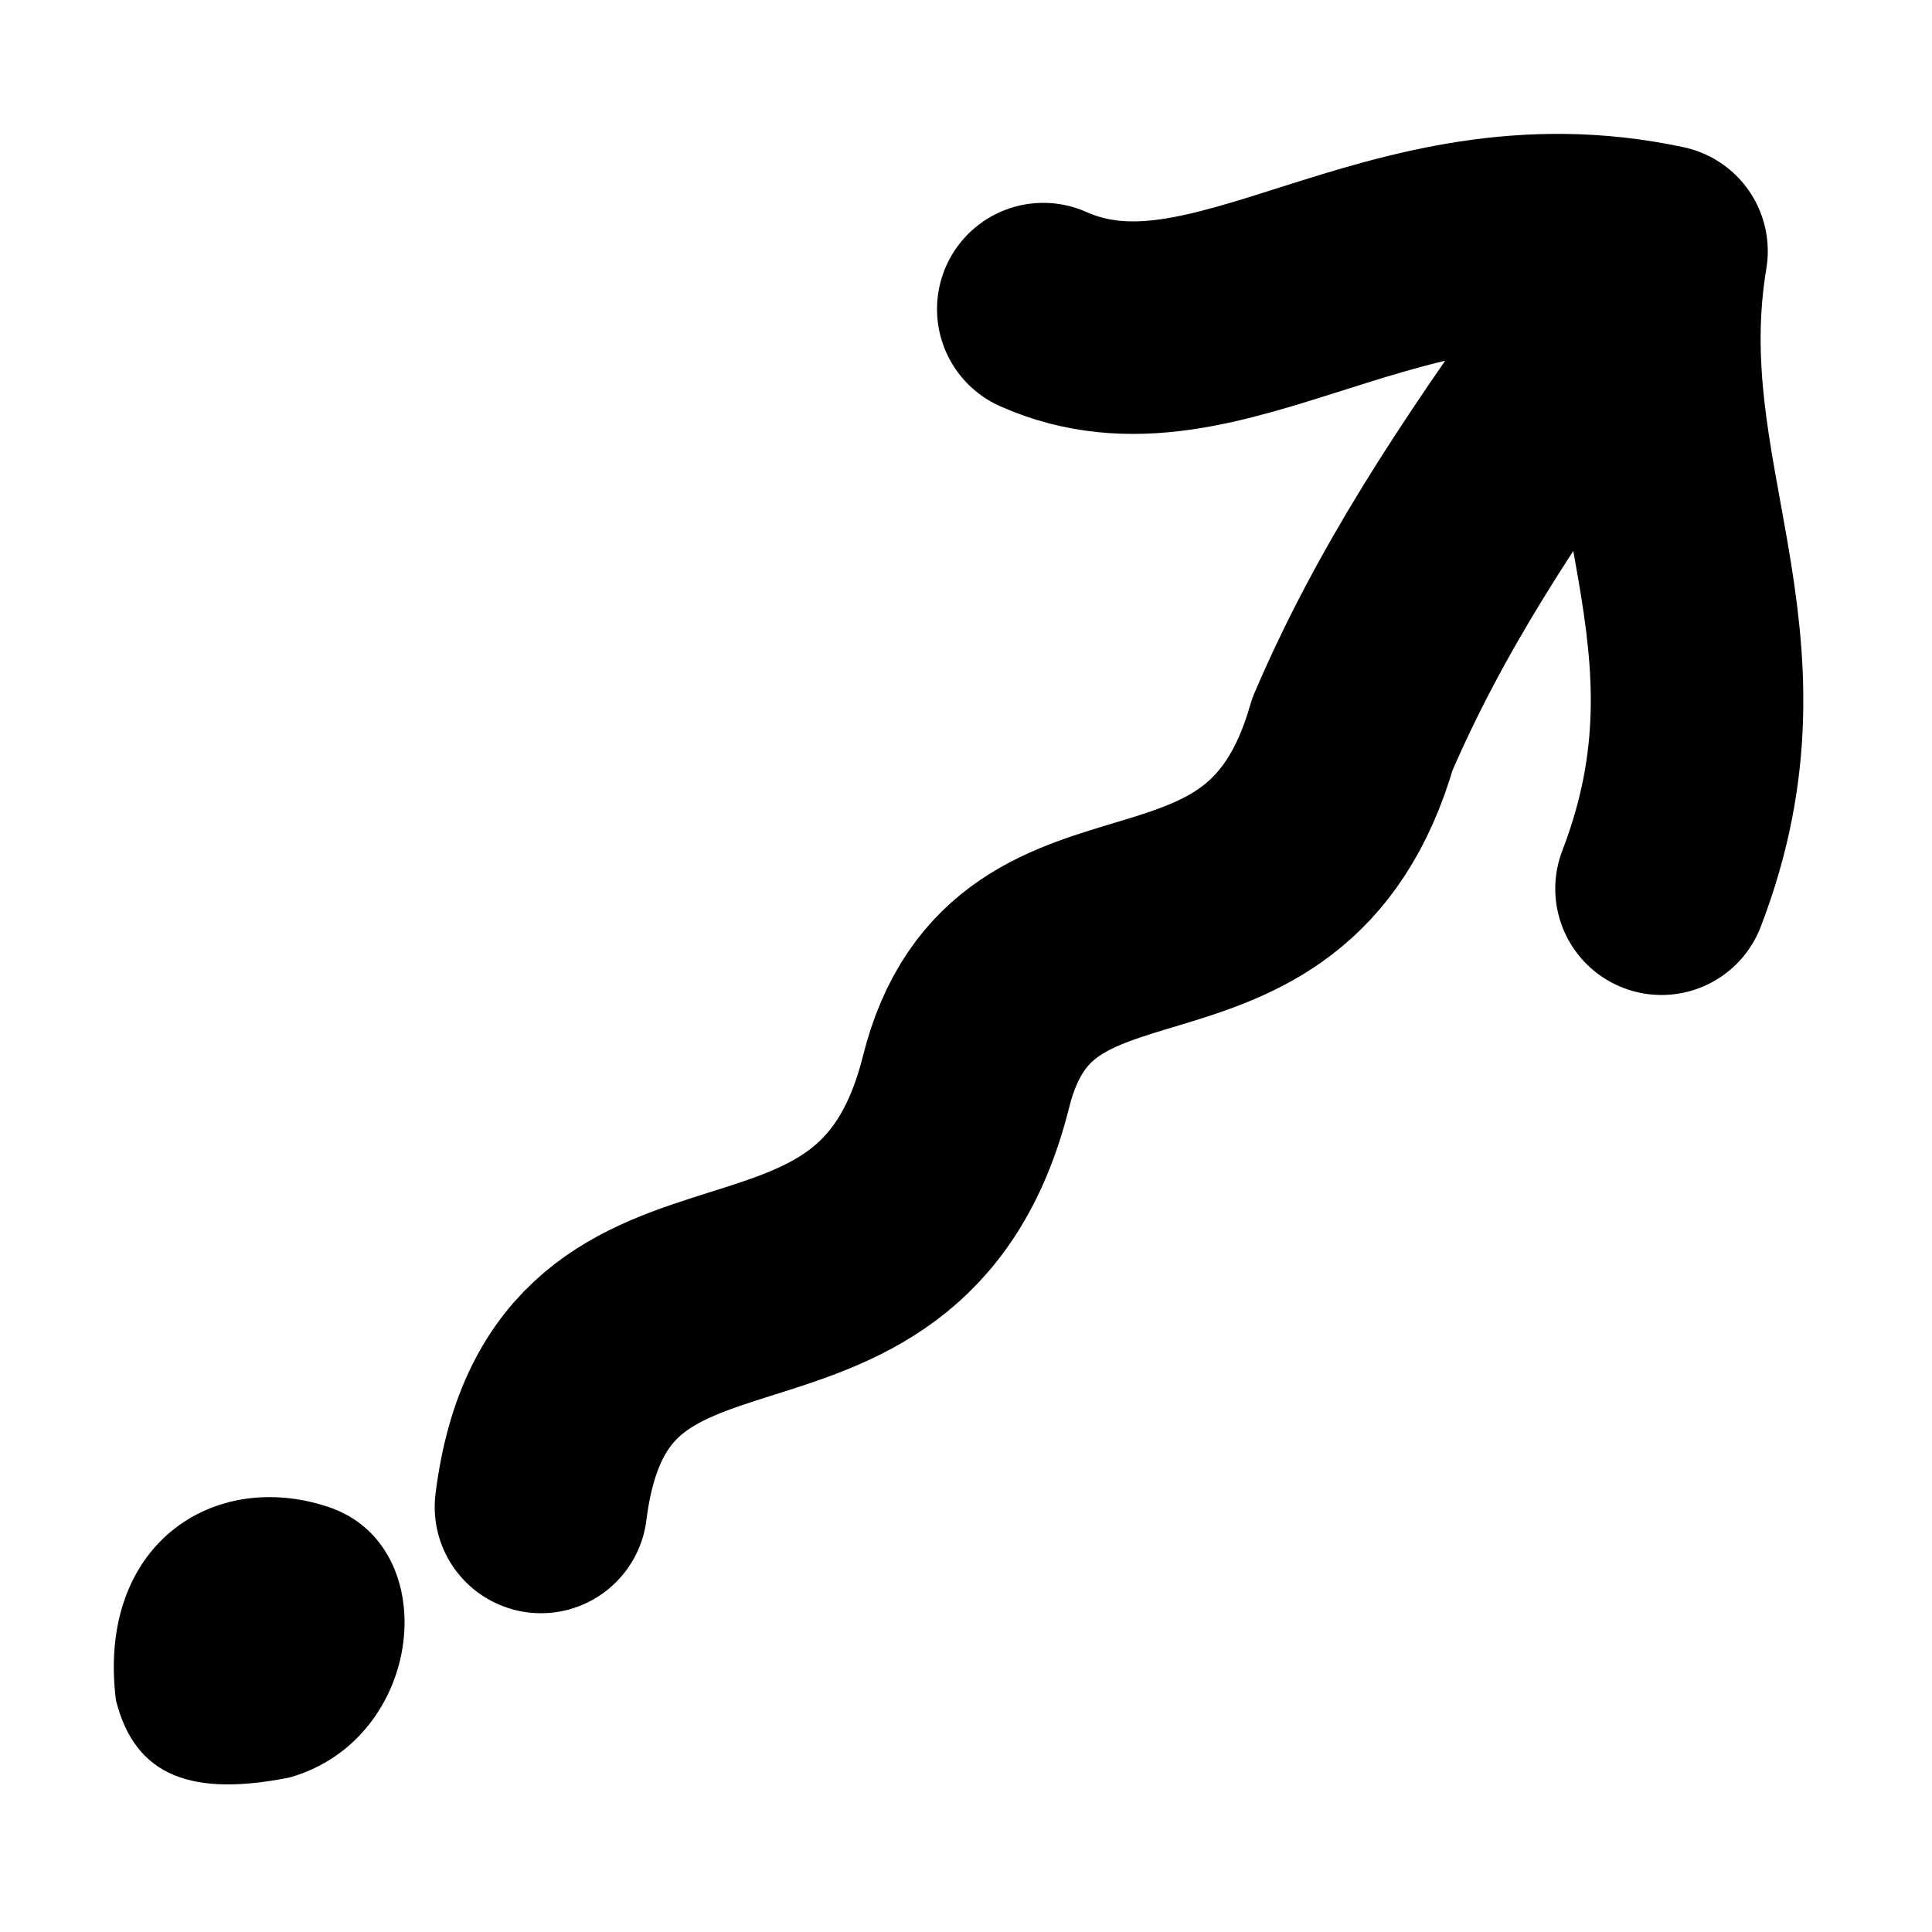
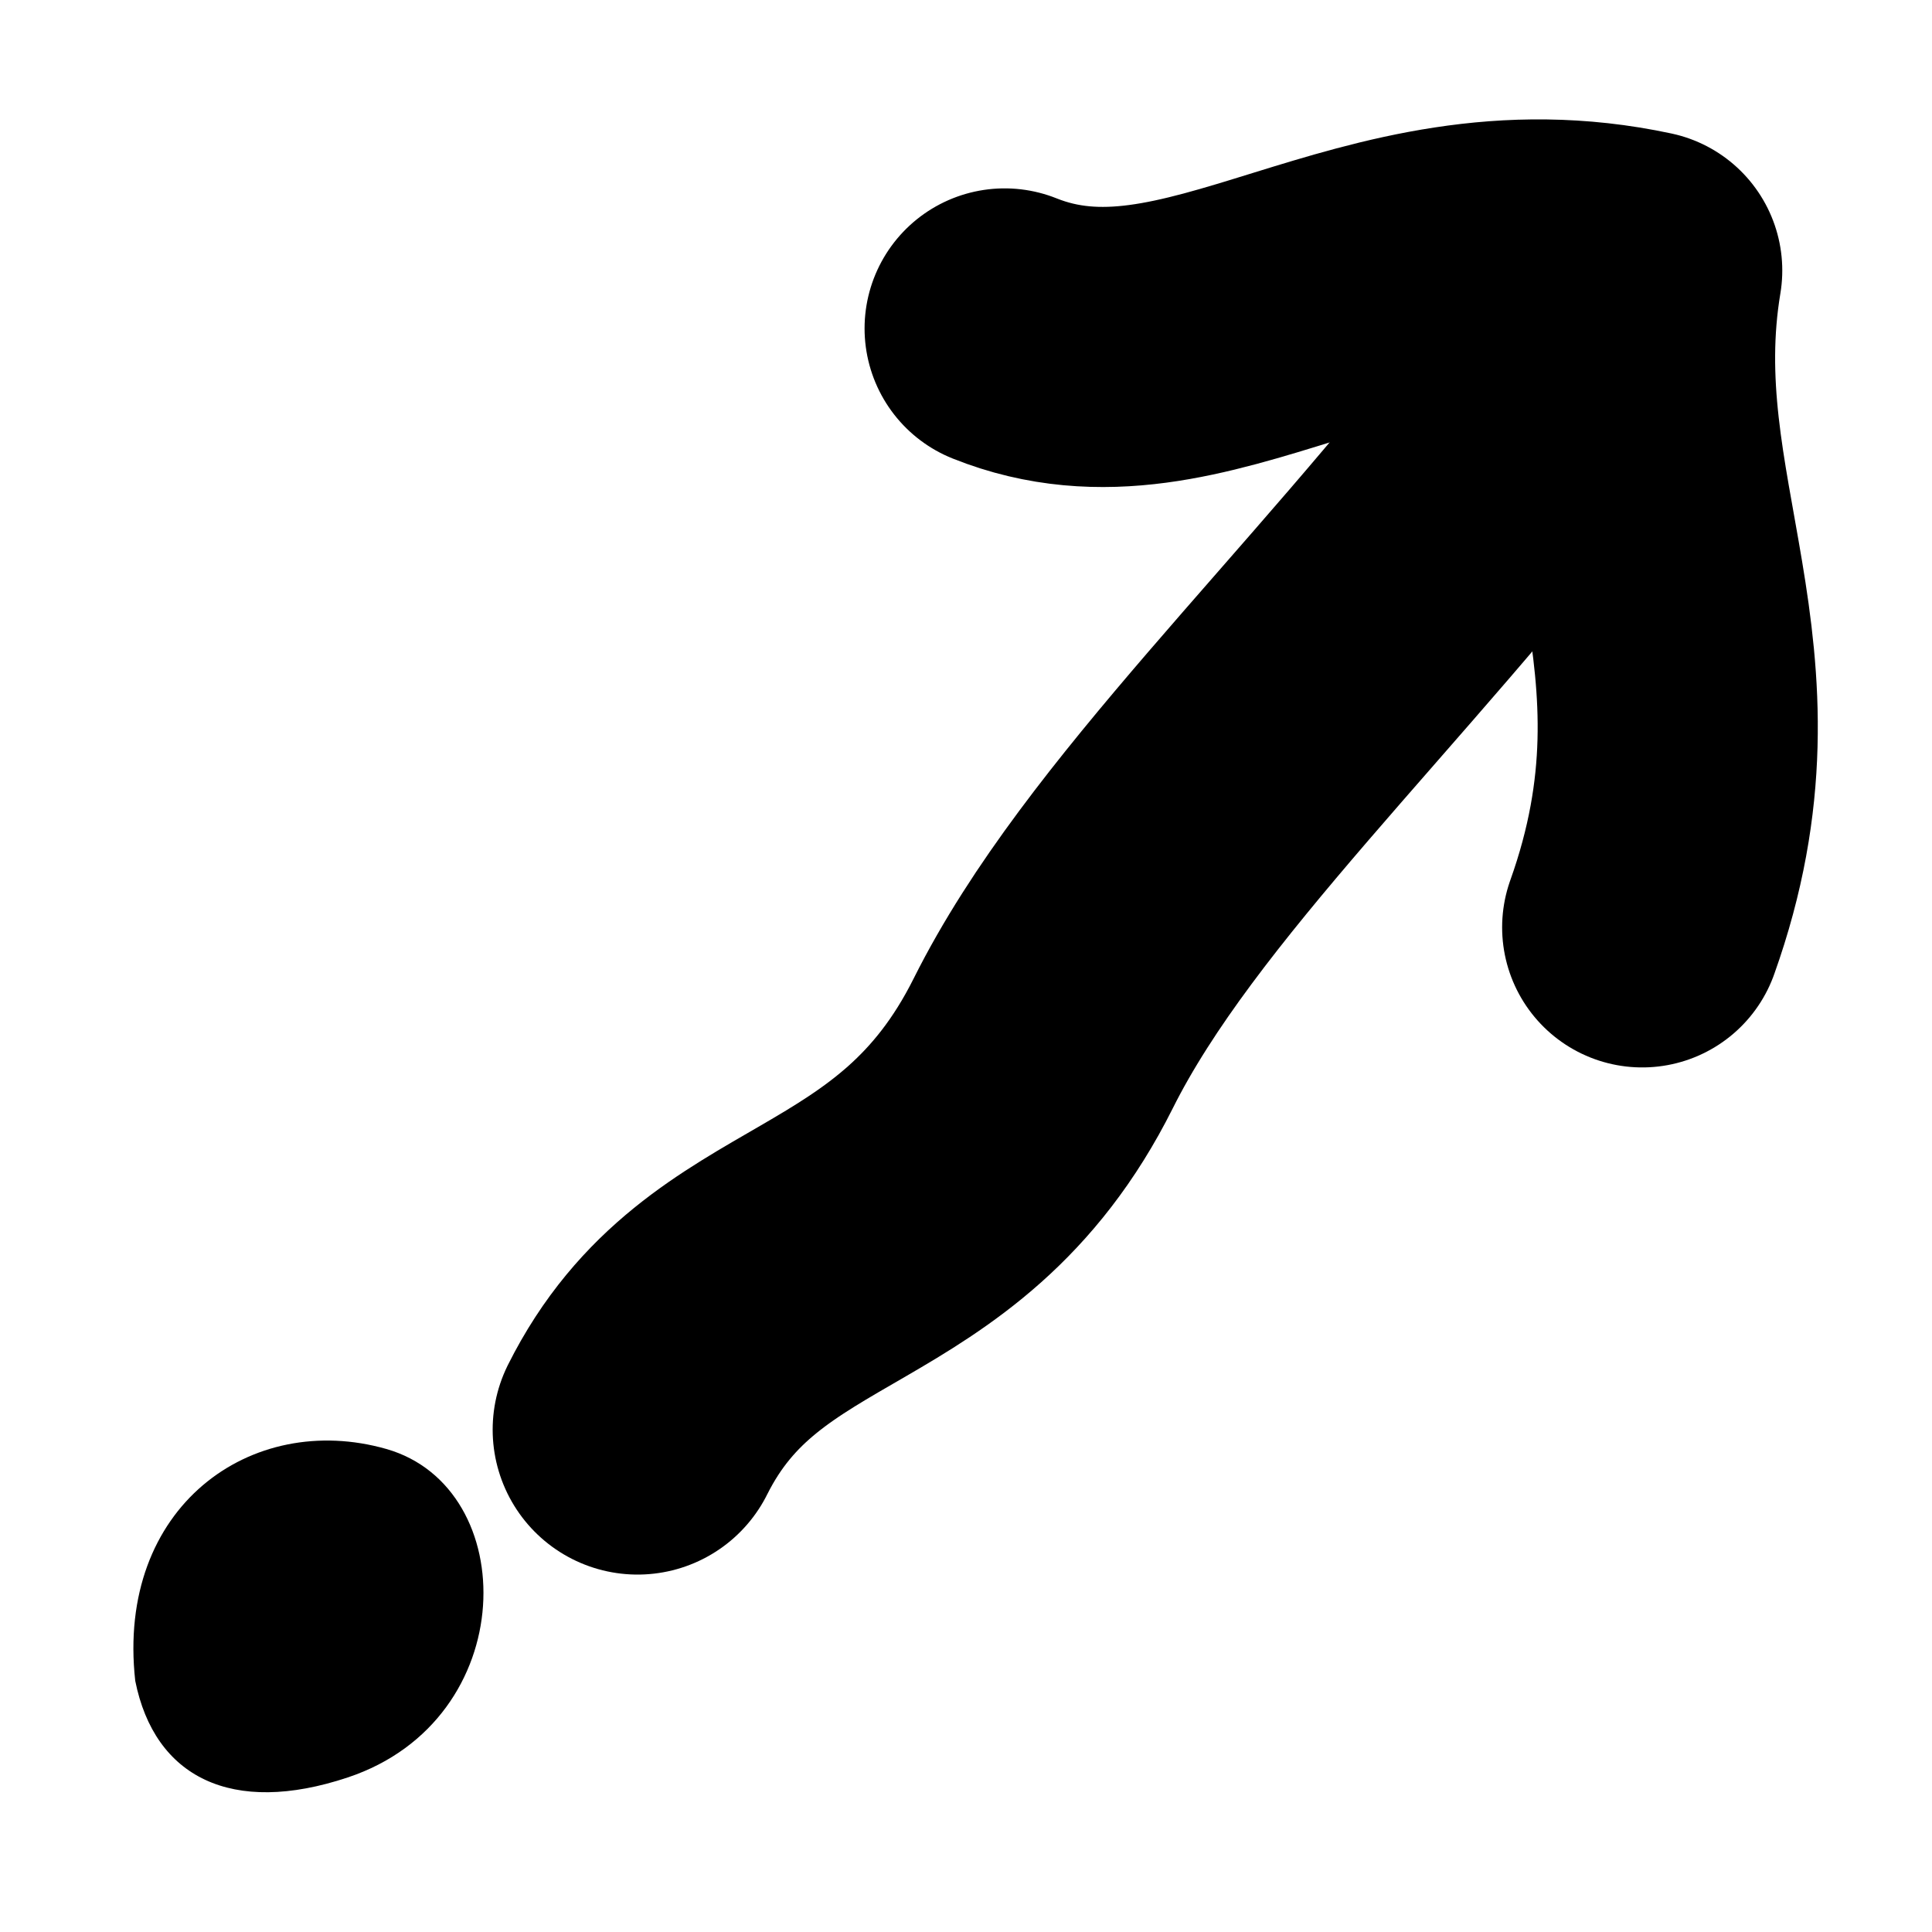
<svg xmlns="http://www.w3.org/2000/svg" viewBox="0 0 100 100">
  <g fill="none" stroke="#000" stroke-linecap="round" stroke-linejoin="round">
-     <path stroke-width="11" d="M28,78 C30,62 46,72 50,56 C53,44 66,52 70,38 C73,31 77,25 82,18" />
-     <path stroke-width="11" d="M54,16 C63,20 72,10 86,13 C84,25 91,33 86,46" />
-     <path fill="#000" stroke="none" d="M6,88 C5,80 11,76 17,78 C23,80 22,90 15,92 C10,93 7,92 6,88Z" />
+     <path stroke-width="15" d="M33,74 C38,64 48,66 54,54 C59,44 70,34 80,21" />
+     <path stroke-width="14.5" d="M52,17 C62,21 71,11 85,14 C83,26 90,34 85,48" />
+     <path fill="#000" stroke="none" d="M7,87 C6,78 13,73 20,75 C27,77 27,89 18,92 C12,94 8,92 7,87Z" />
  </g>
</svg>
